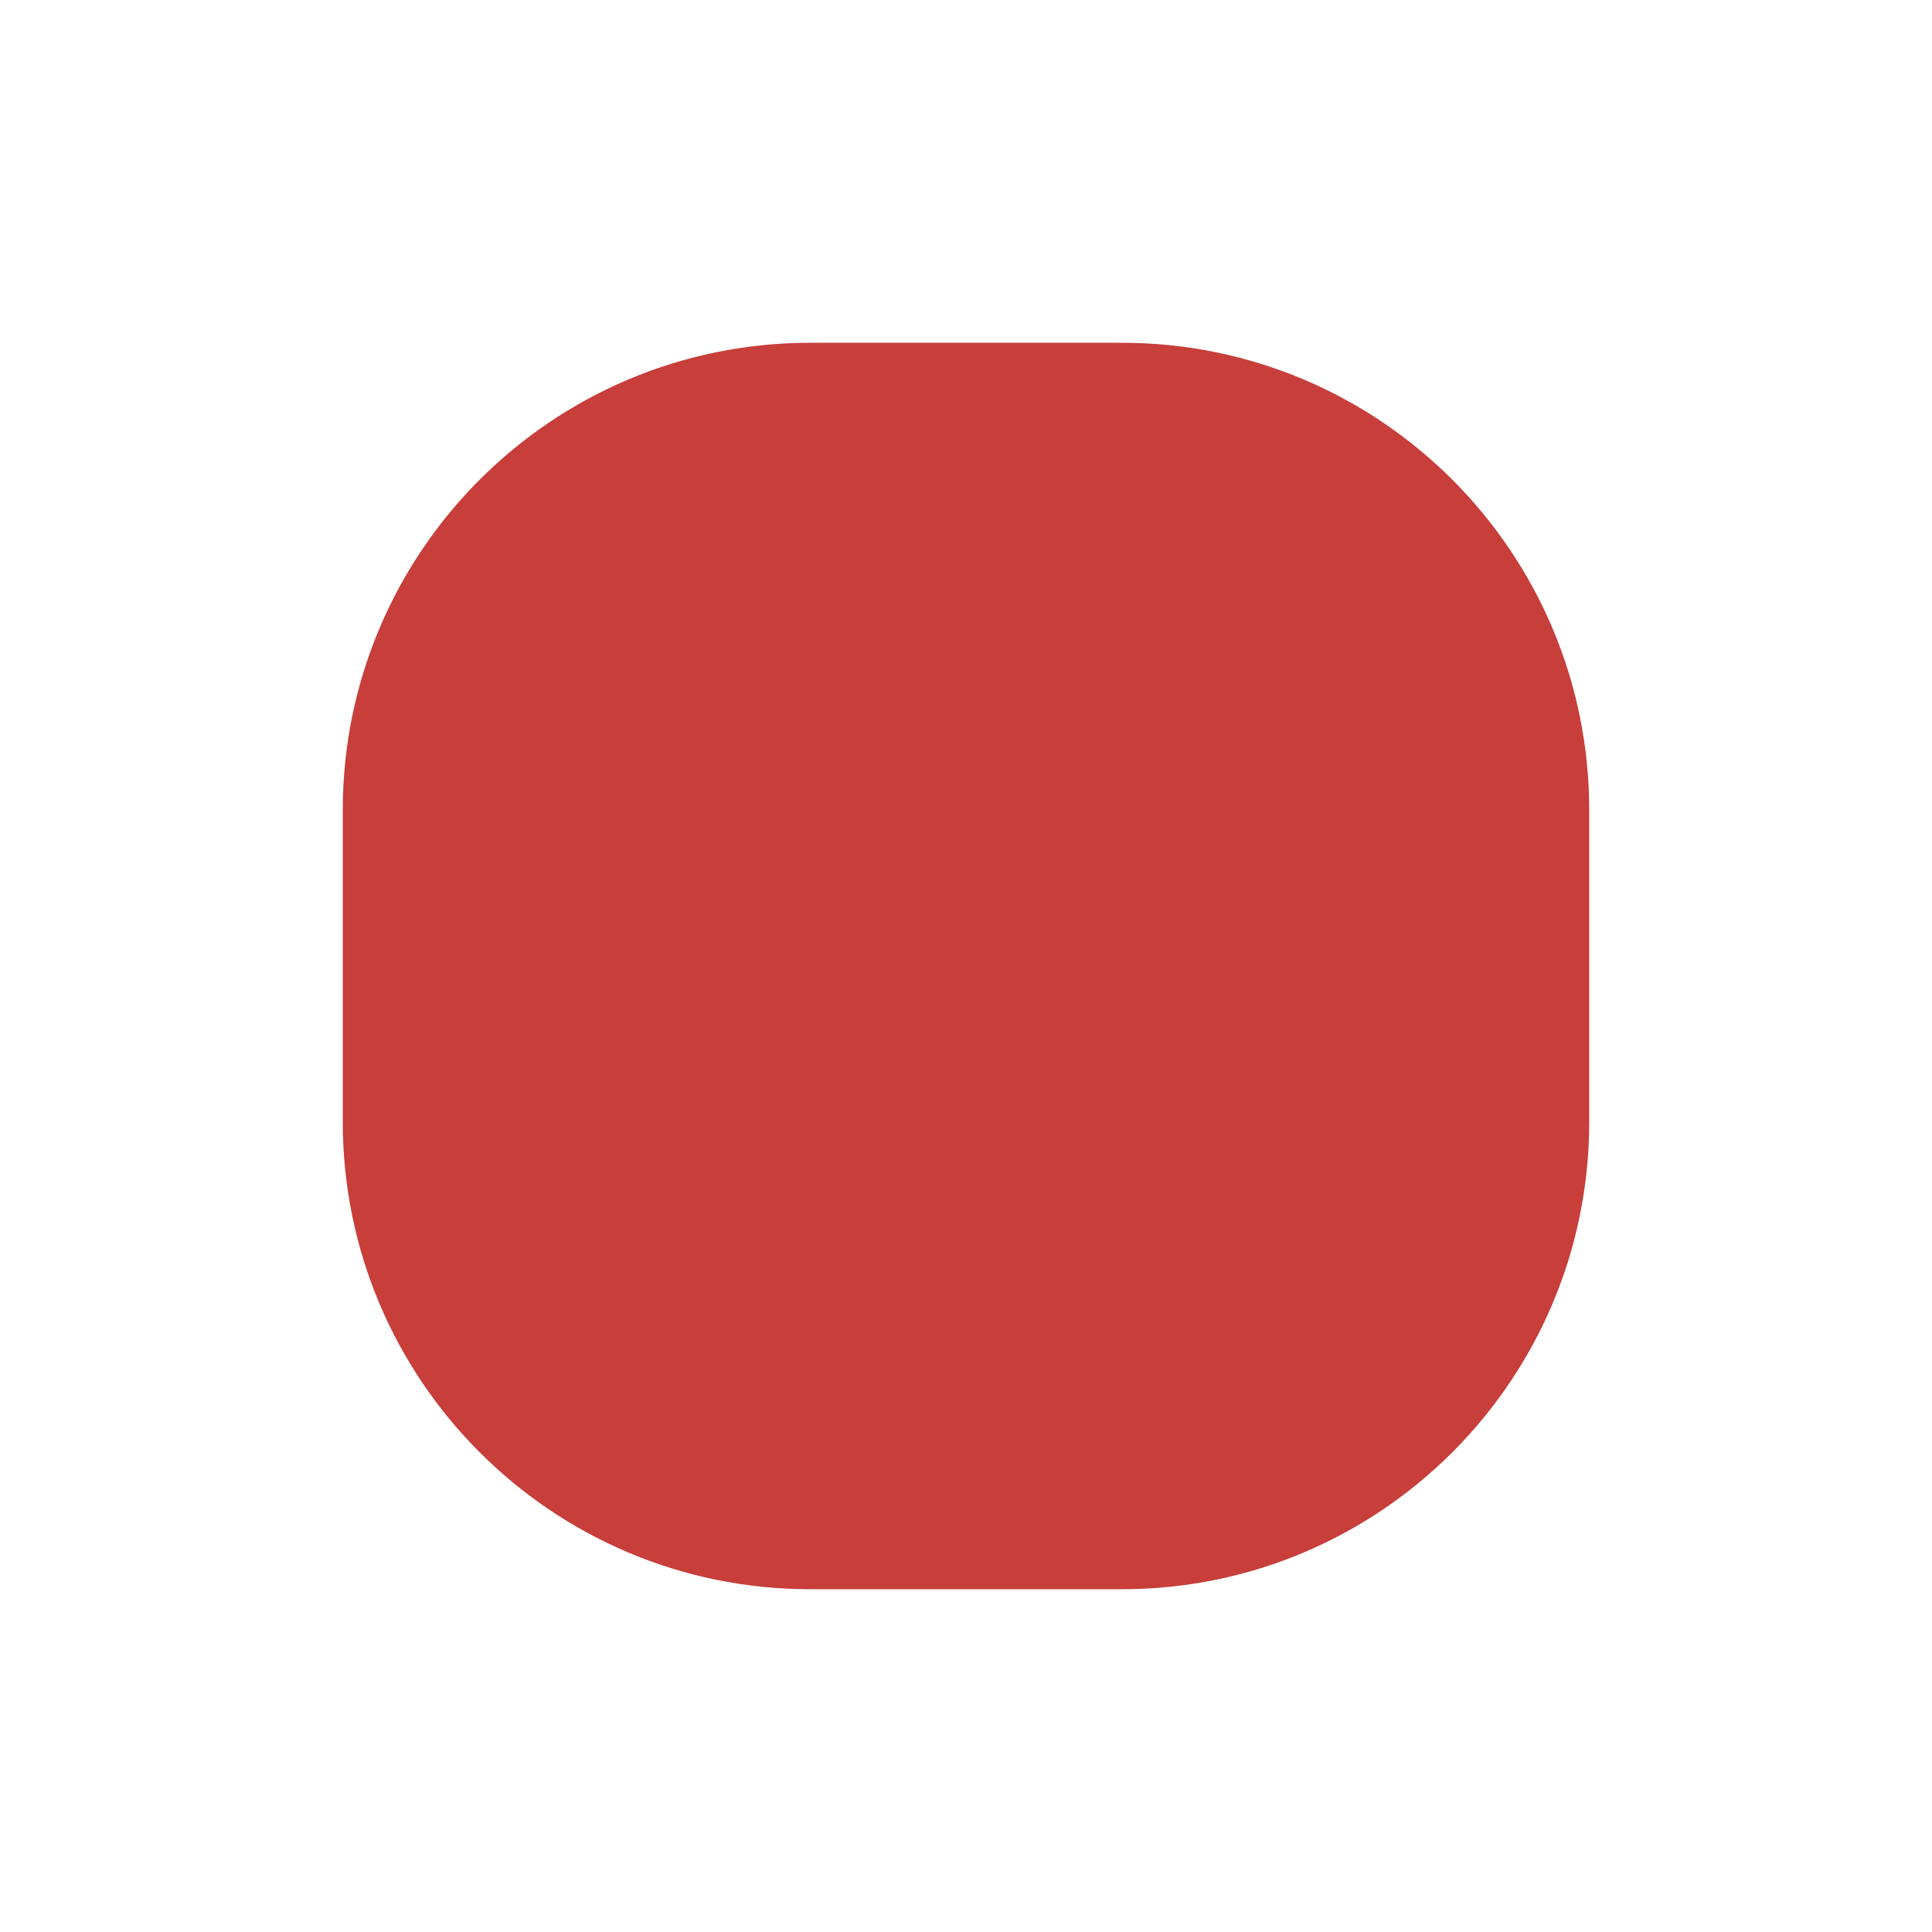
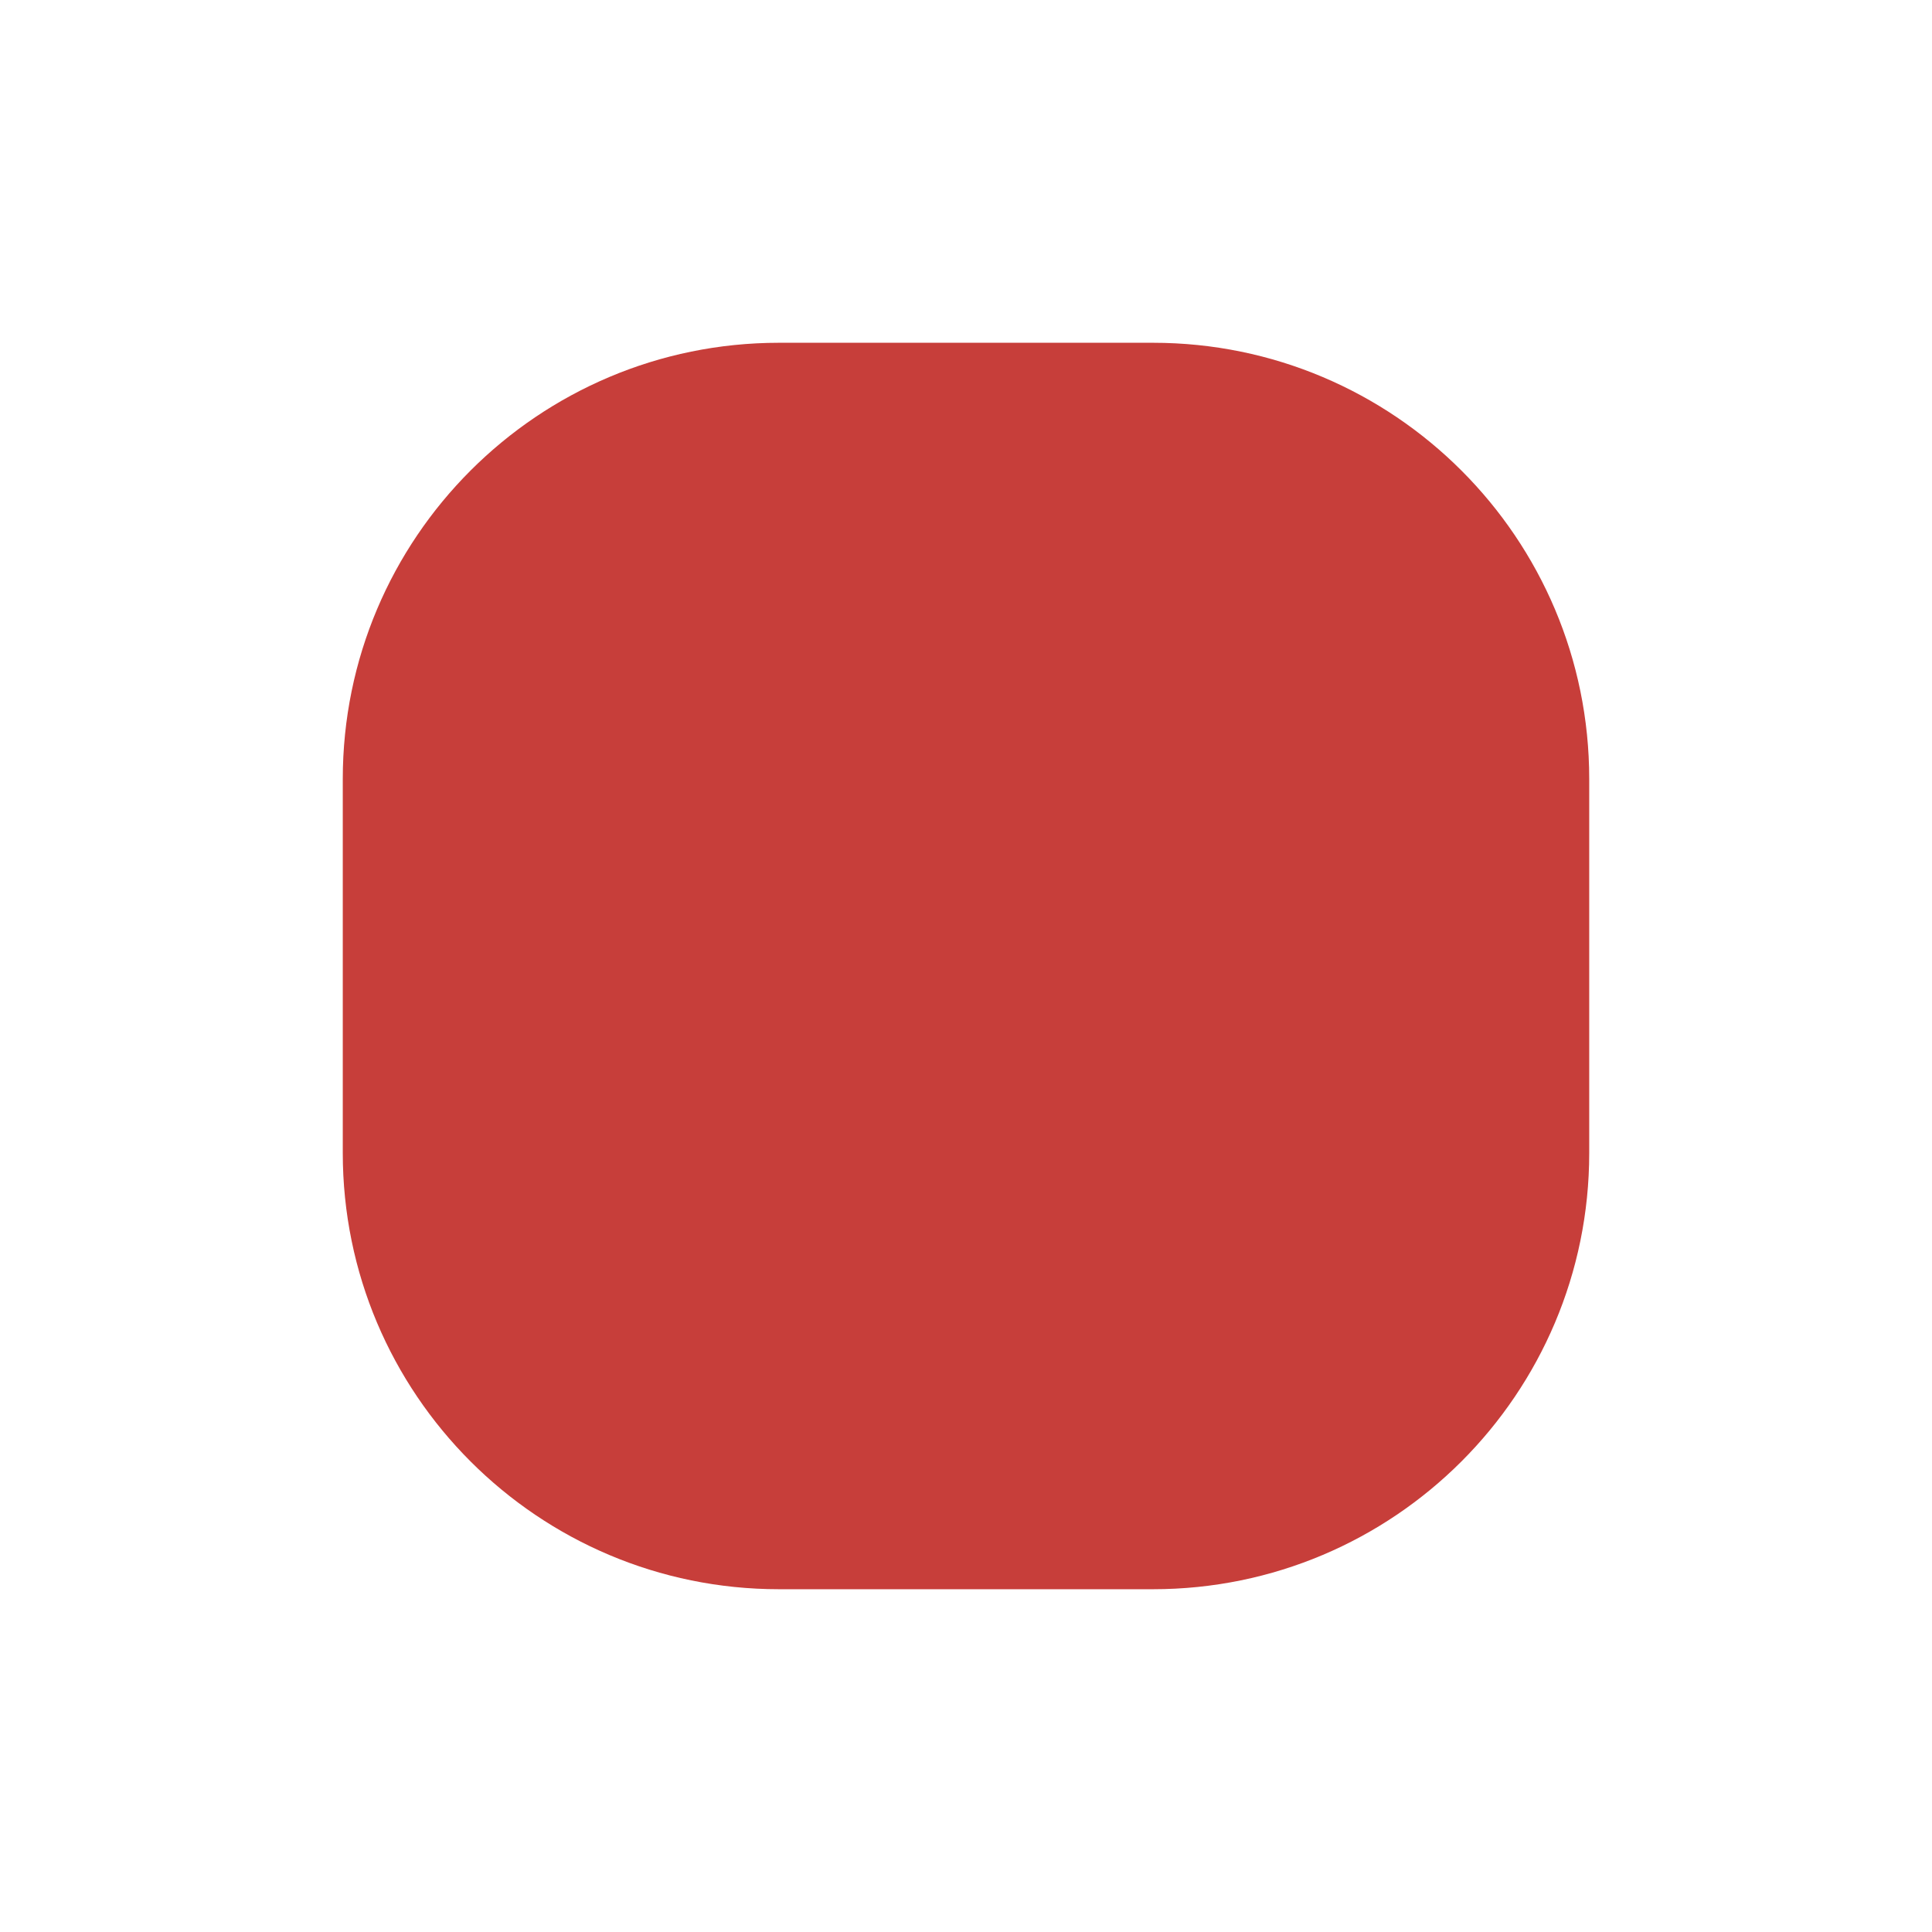
<svg xmlns="http://www.w3.org/2000/svg" width="31" height="31" version="1.1" id="svg6" viewBox="0 0 31 31">
  <defs id="defs10">
    </defs>
-   <path id="svg_1" width="40" height="40" x="10" y="10" fill="#015ad7" stroke="#000000" stroke-width="0" rx="0" d="m 25,10 h 10 a 15,15 45 0 1 15,15 v 10 a 15,15 135 0 1 -15,15 h -10 a 15,15 45 0 1 -15,-15 v -10 a 15,15 135 0 1 15,-15 z" style="fill:#C73E3A;fill-opacity:1" transform="matrix(0.5,0,0,0.5,0.4999995,0.4999995)" />
+   <path id="svg_1" width="40" height="40" x="10" y="10" fill="#015ad7" stroke="#000000" stroke-width="0" rx="0" d="m 24,10 h 12 a 14,14 45 0 1 14,14 v 12 a 14,14 135 0 1 -14,14 h -12 a 14,14 45 0 1 -14,-14 v -12 a 14,14 135 0 1 14,-14 z" style="fill:#C73E3A;fill-opacity:1" transform="matrix(0.5,0,0,0.5,0.4999995,0.4999995)" />
</svg>
